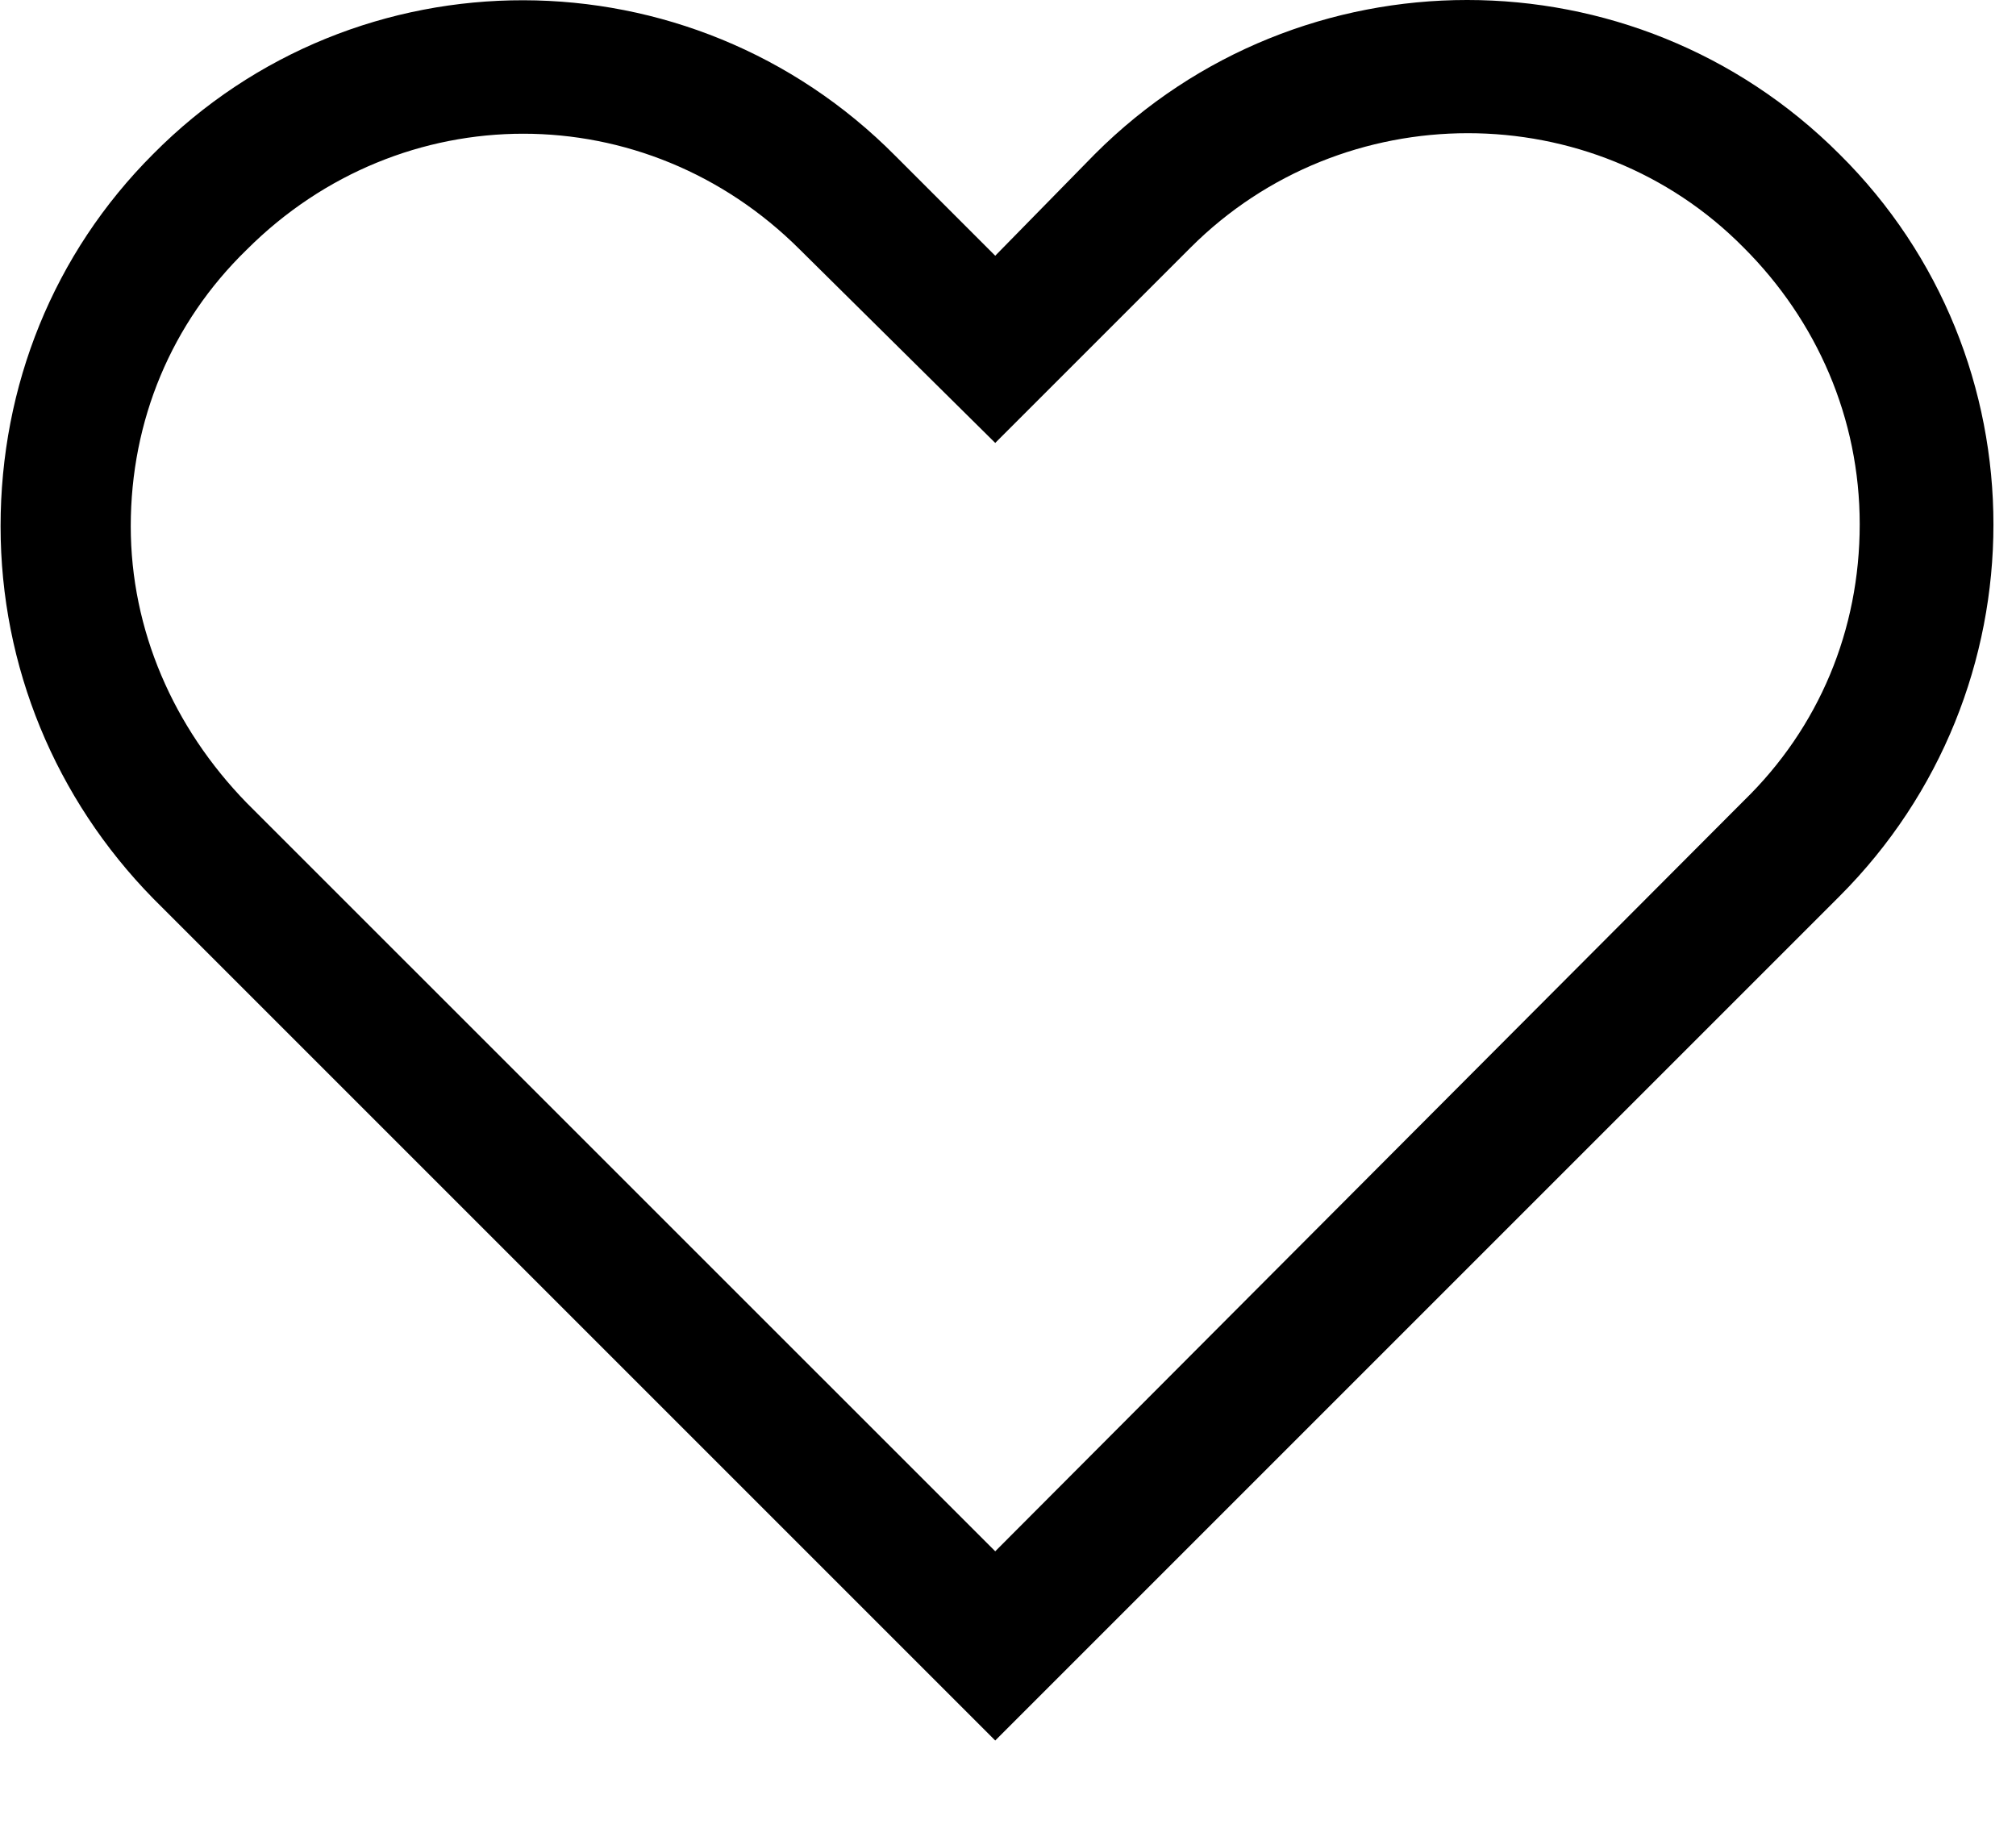
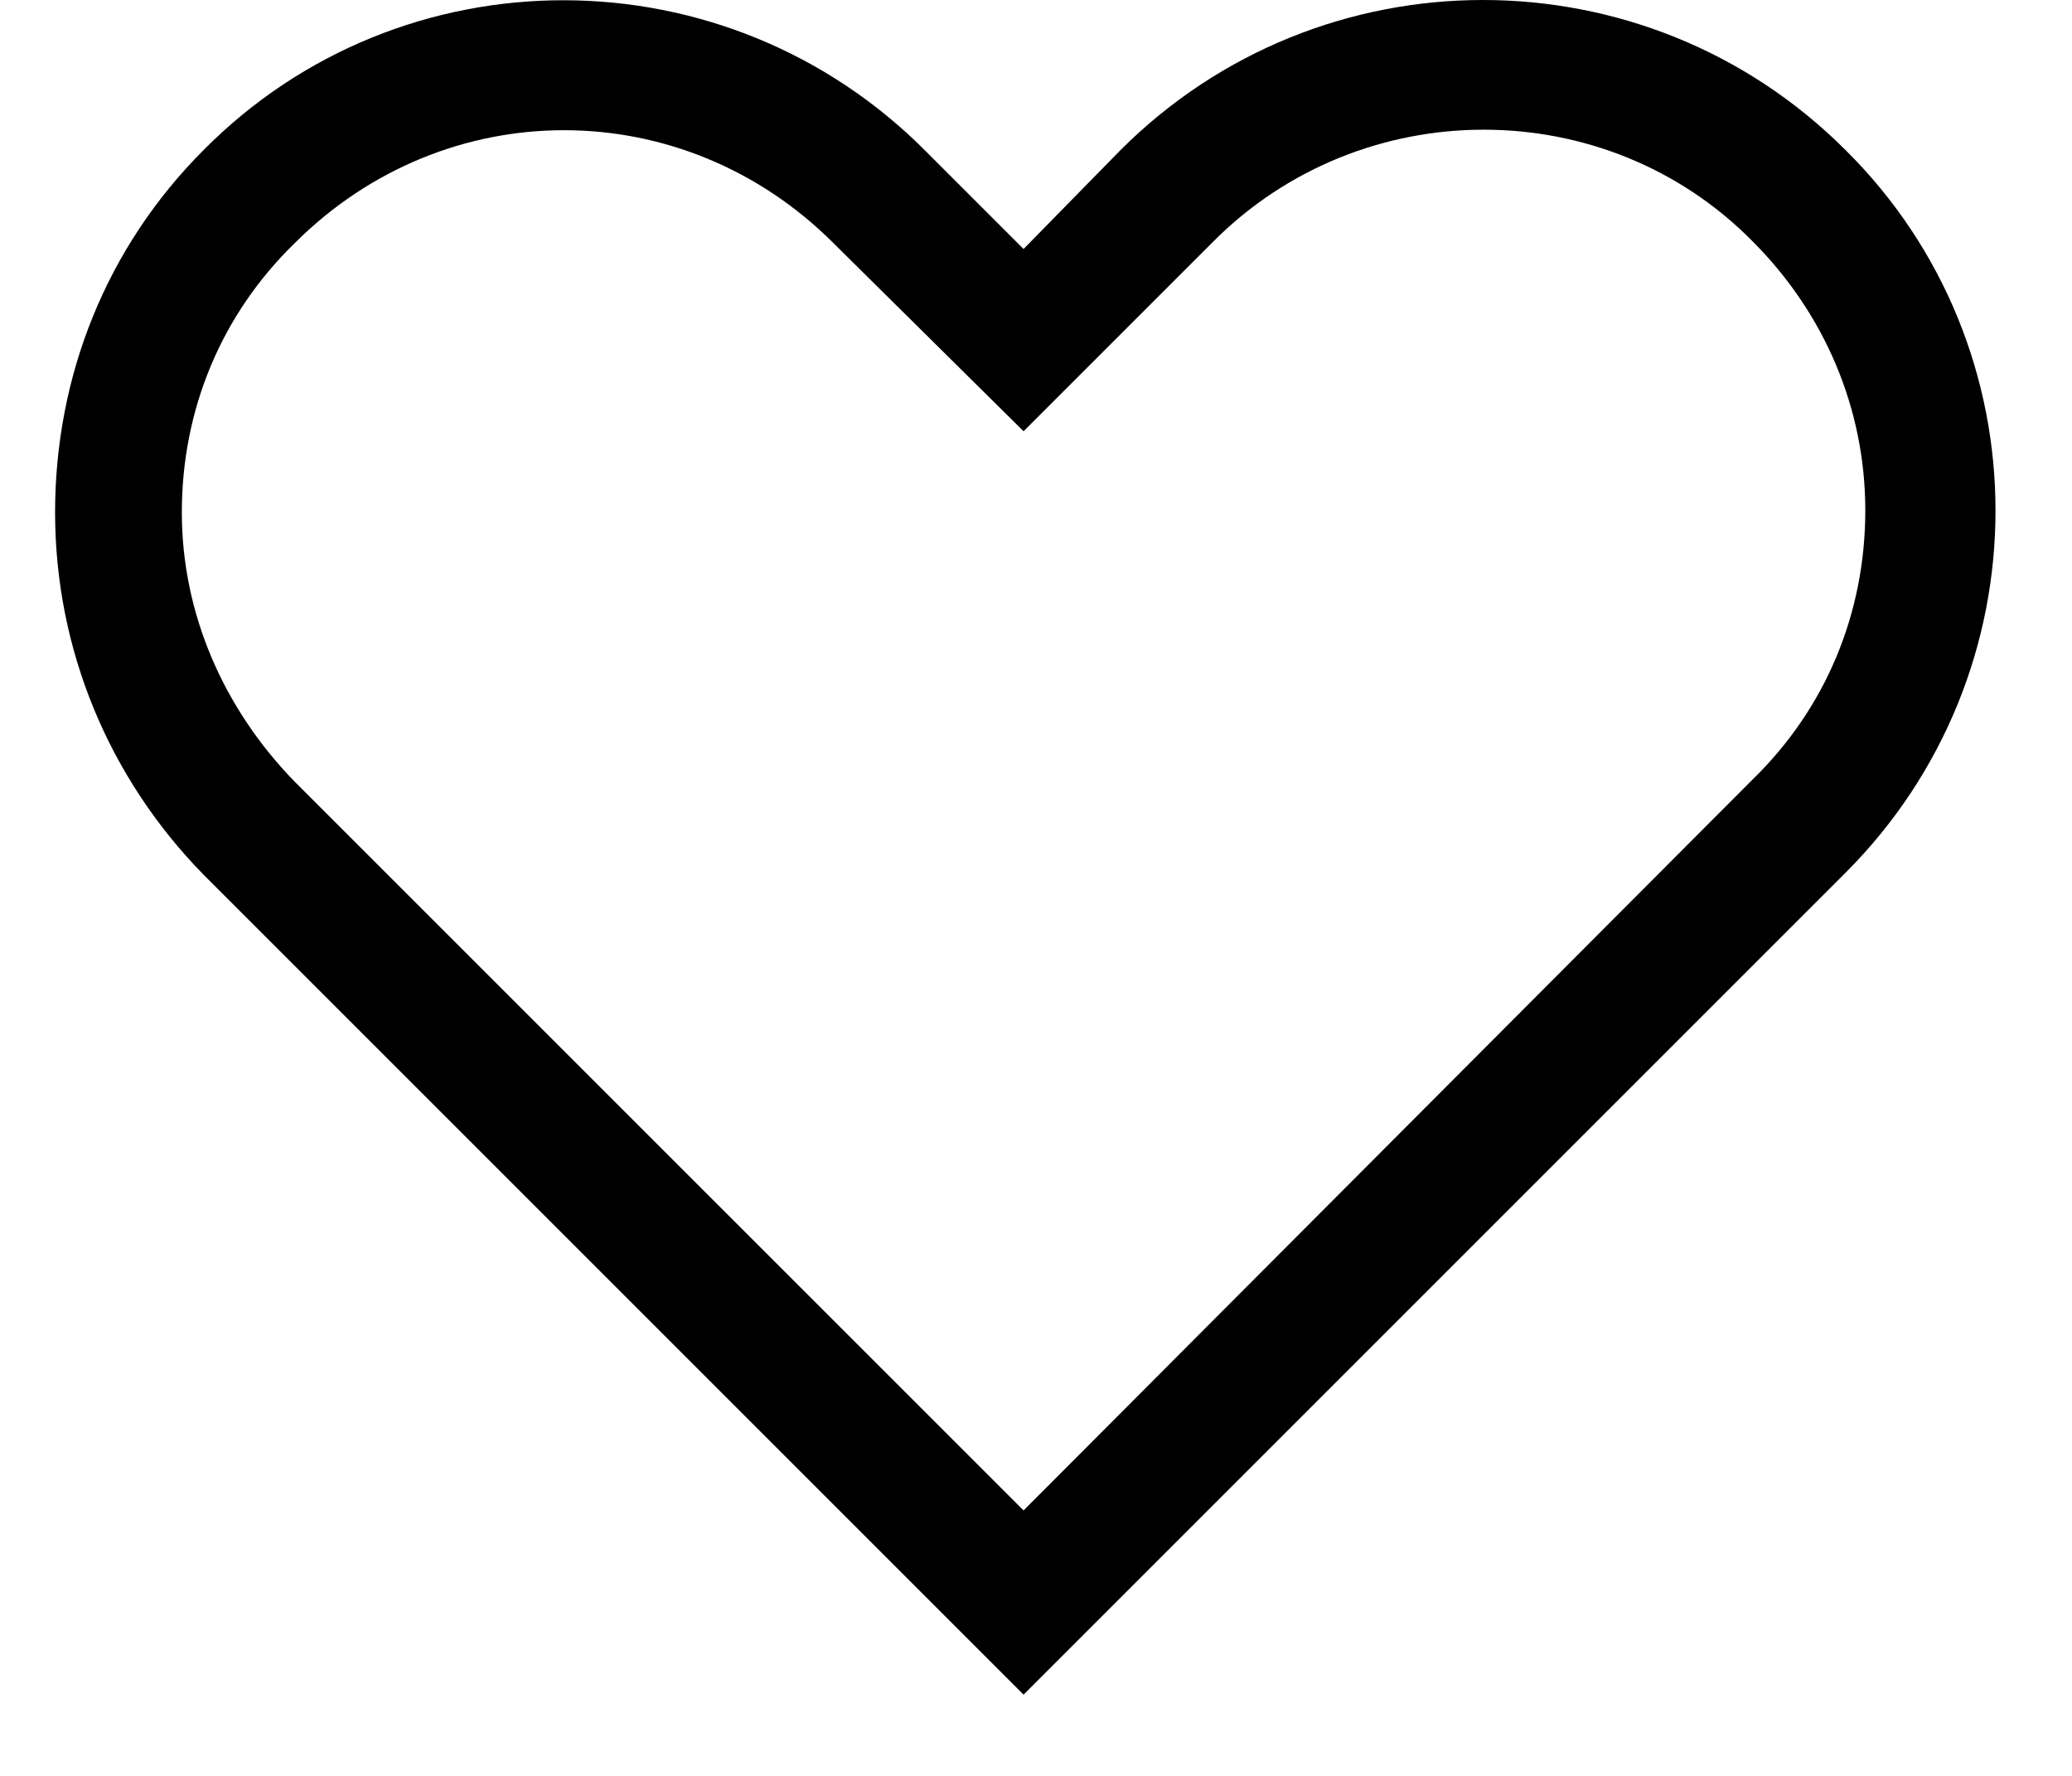
- <svg xmlns="http://www.w3.org/2000/svg" width="21" height="19" viewBox="0 0 21 19" fill="none">
+ <svg xmlns="http://www.w3.org/2000/svg" width="21" height="18" viewBox="0 0 21 19" fill="none">
  <path d="M19.16 9.338C21.3 7.198 21.3 3.724 19.16 1.605C17.02 -0.535 13.545 -0.535 11.405 1.605L10.367 2.664L9.329 1.626C7.189 -0.535 3.714 -0.535 1.595 1.605C0.557 2.643 0.006 4.02 0.006 5.482C0.006 6.944 0.578 8.321 1.595 9.359L10.367 18.131L19.16 9.338ZM1.362 5.482C1.362 4.38 1.786 3.363 2.57 2.601C3.375 1.796 4.413 1.393 5.451 1.393C6.489 1.393 7.528 1.796 8.333 2.601L10.367 4.614L12.401 2.58C13.99 0.99 16.596 0.99 18.164 2.58C18.927 3.342 19.372 4.359 19.372 5.461C19.372 6.563 18.948 7.58 18.164 8.342L10.367 16.16L2.57 8.364C1.807 7.58 1.362 6.563 1.362 5.482Z" fill="black" />
</svg>
